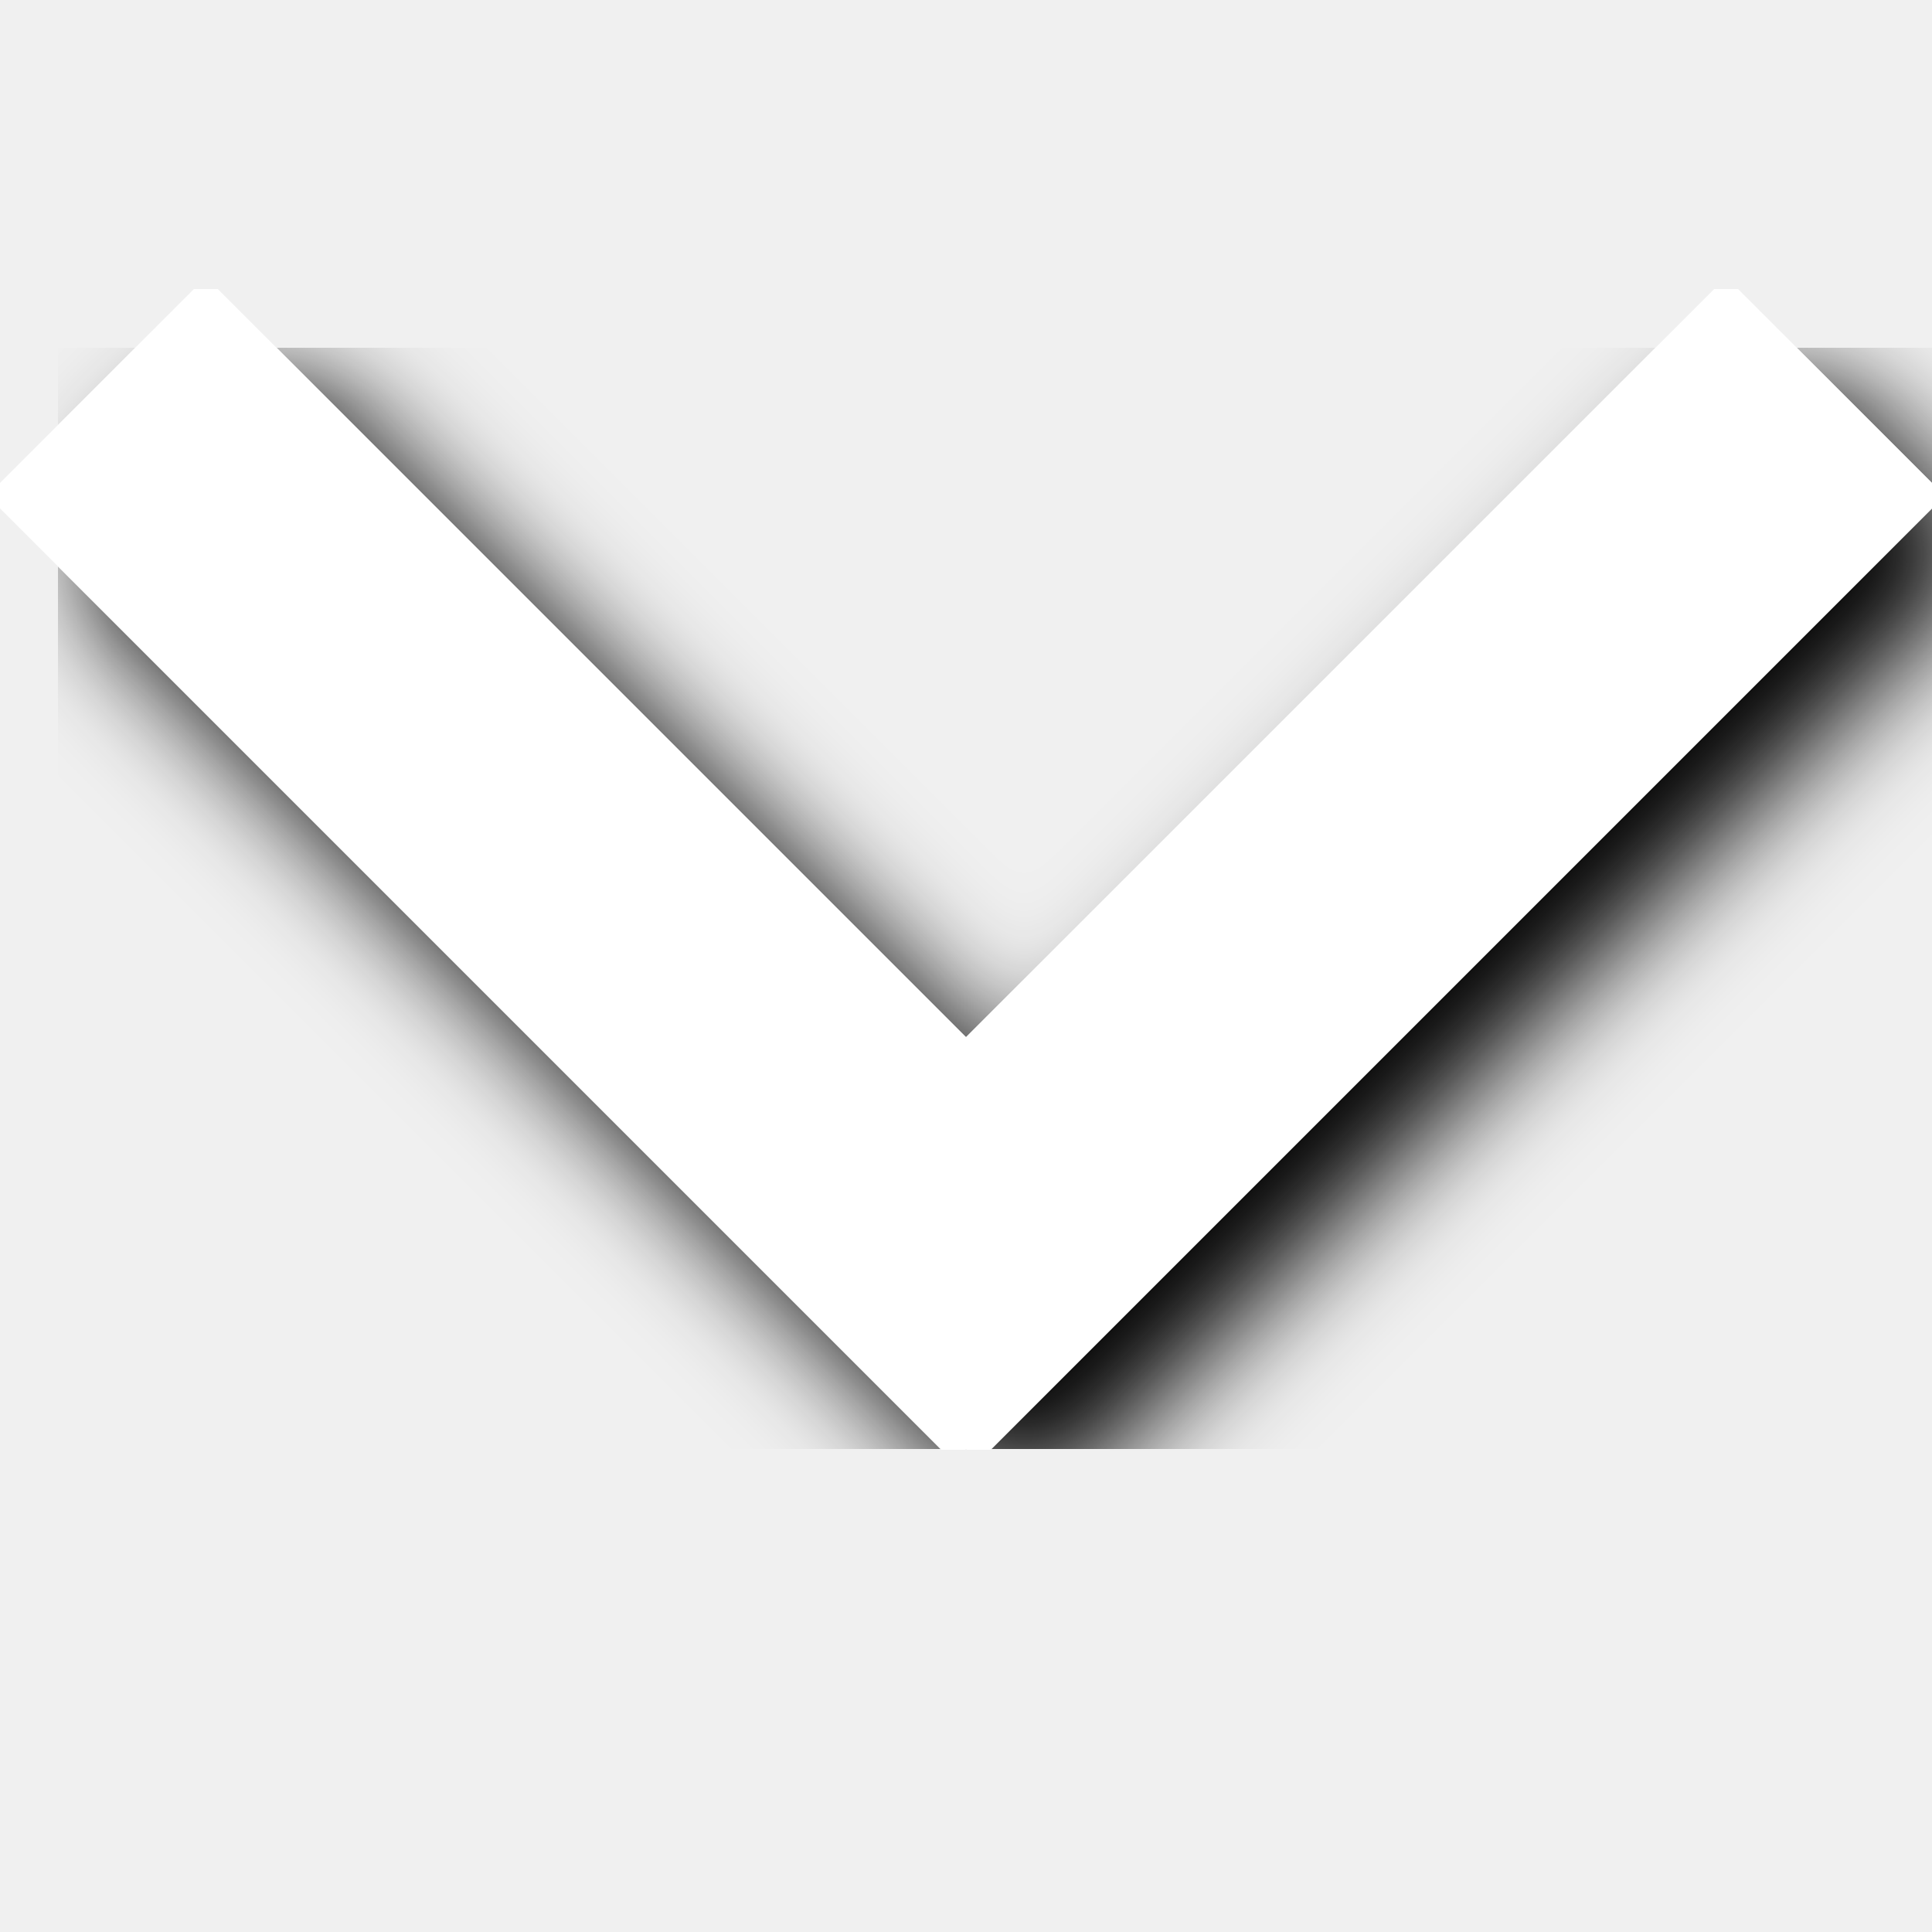
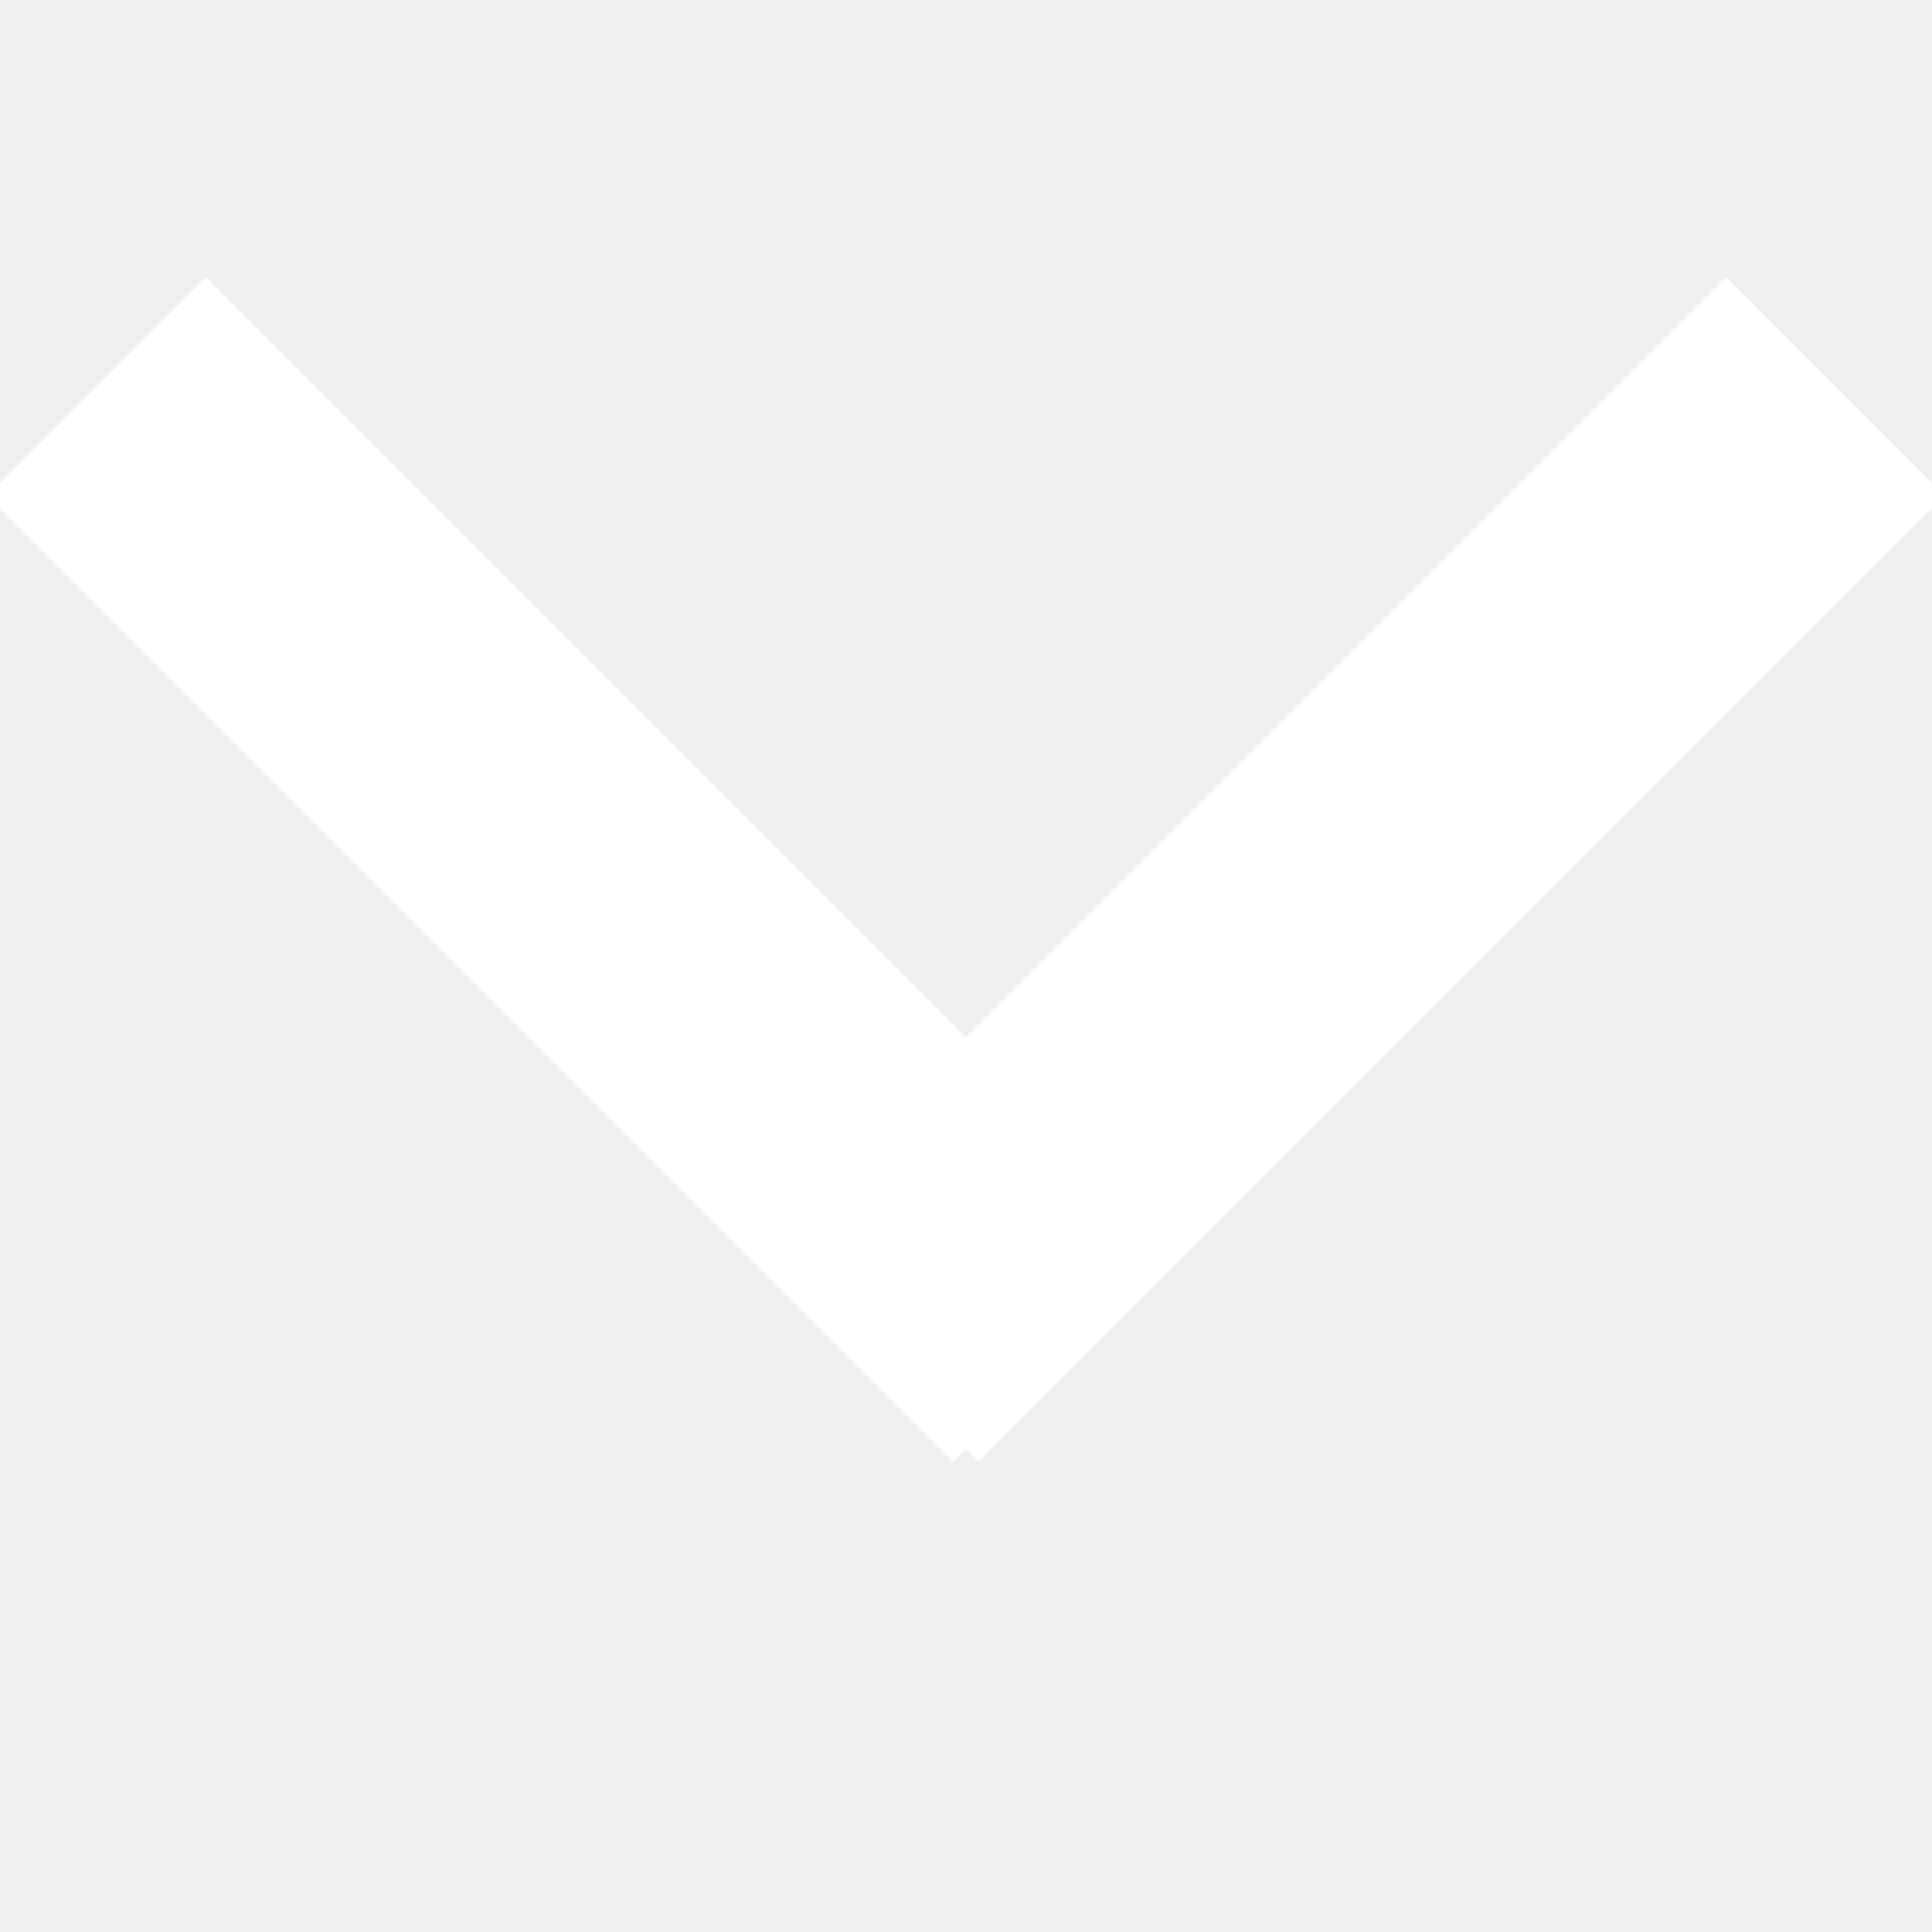
- <svg xmlns="http://www.w3.org/2000/svg" version="1.0" width="100%" height="100%" viewBox="0 0 100 100" stroke="#fff" stroke-width="16">
-   <defs>
-     <filter id="shadow">
-       <feDropShadow dx="3" dy="3" stdDeviation="3" />
-     </filter>
-   </defs>
-   <g filter="url(#shadow)">
+ <svg xmlns="http://www.w3.org/2000/svg" width="100%" height="100%" viewBox="0 0 100 100" stroke="#fff" stroke-width="16">
+   <g>
    <line x1="45" y1="70" x2="95" y2="20" />
    <line x1="5" y1="20" x2="55" y2="70" />
  </g>
</svg>
